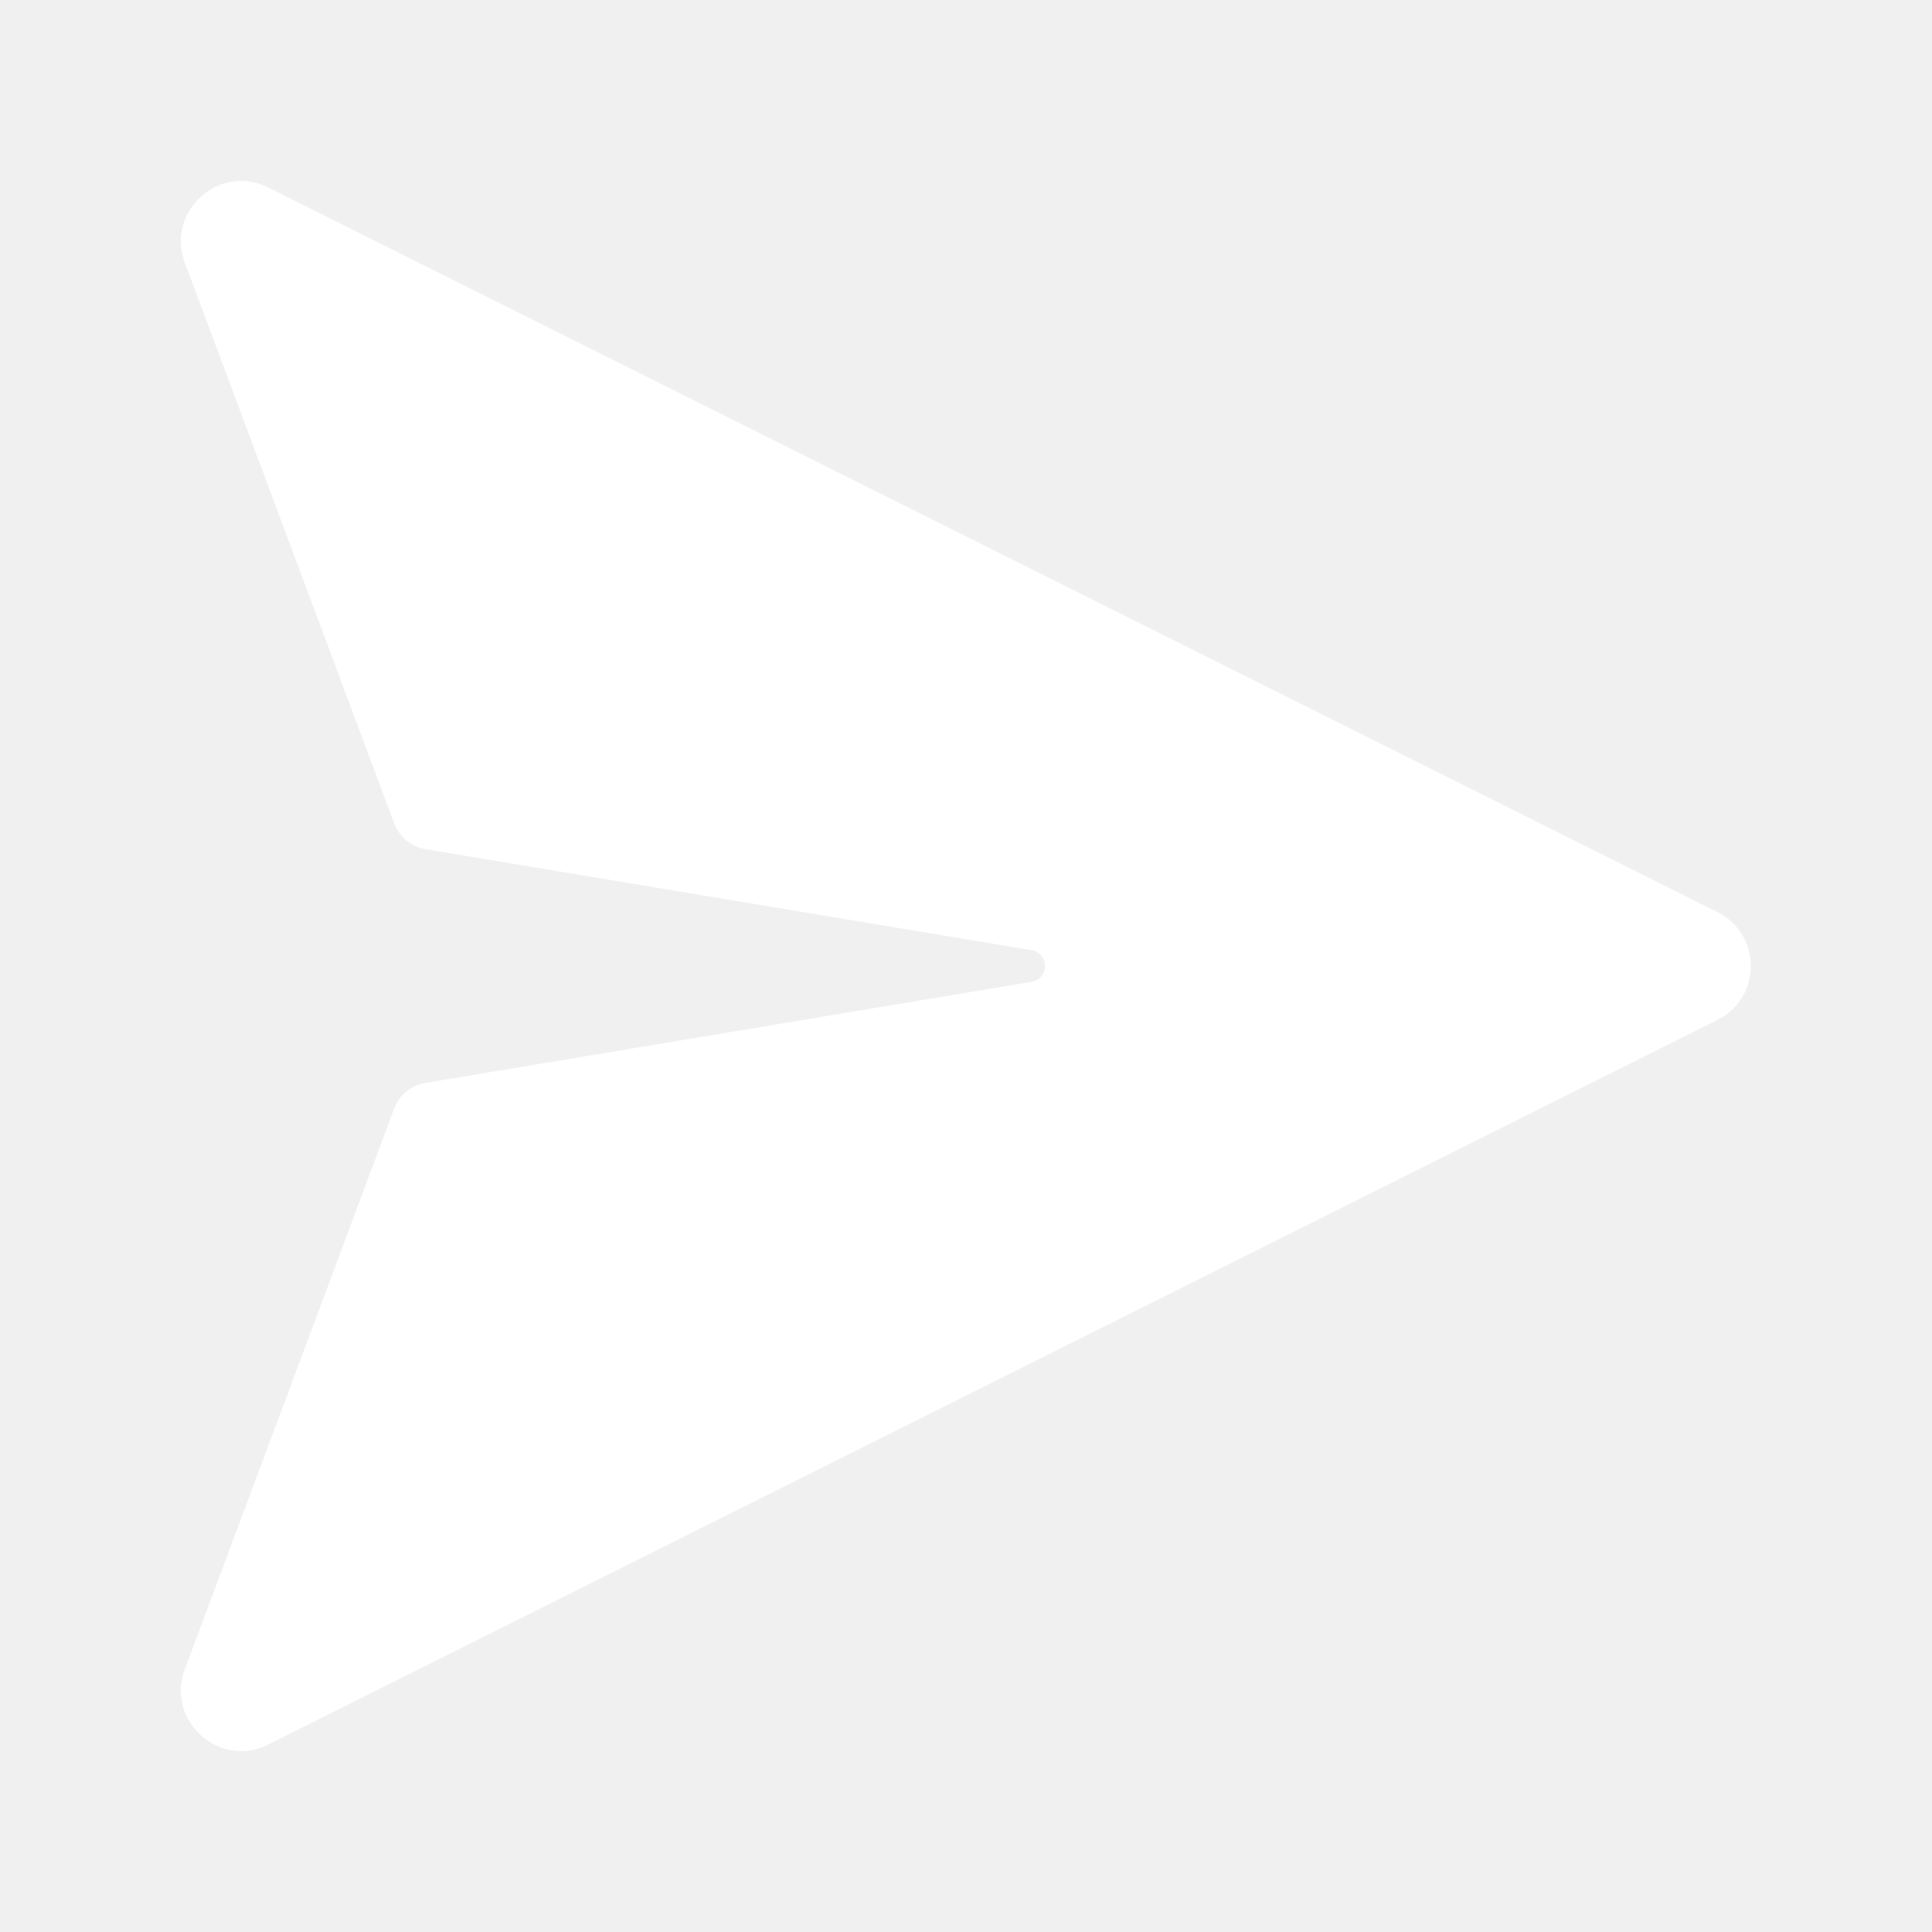
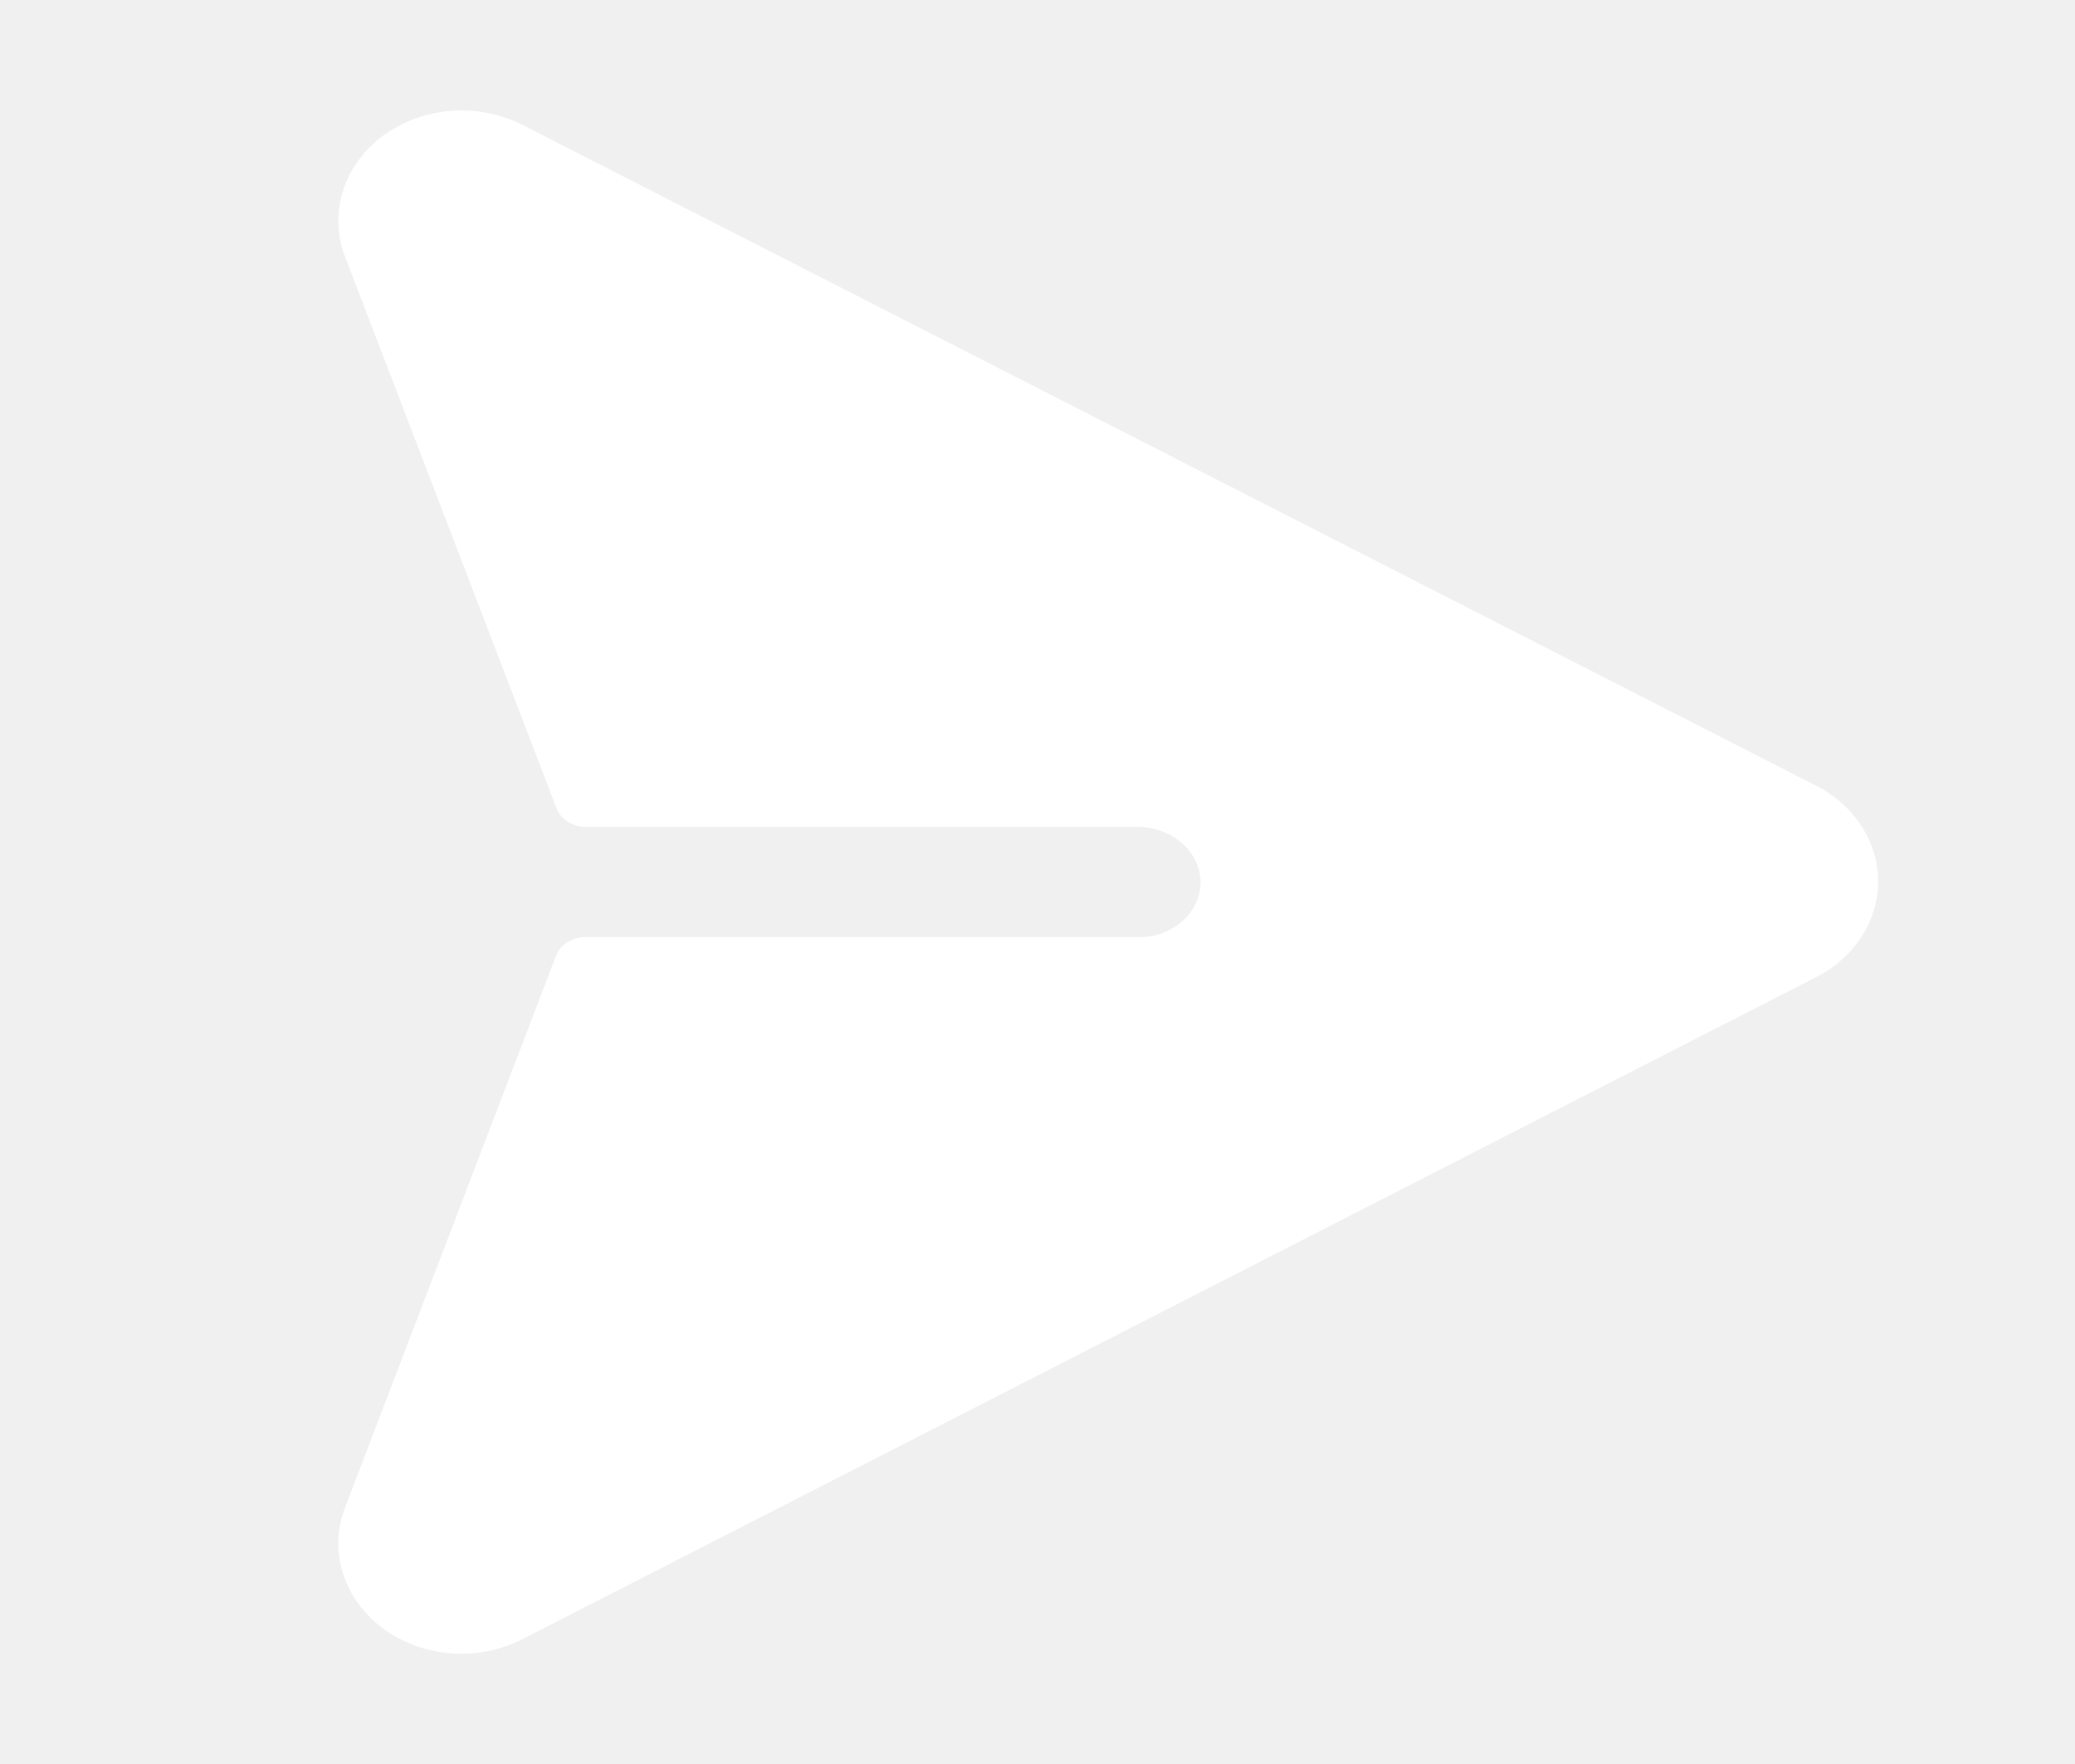
- <svg xmlns="http://www.w3.org/2000/svg" width="24" height="24" viewBox="0 0 24 24" fill="white">
-   <path d="M12.815 12.197L5.283 13.453C5.107 13.482 4.96 13.603 4.897 13.771L2.299 20.728C2.051 21.368 2.72 21.978 3.334 21.671L21.334 12.671C21.887 12.395 21.887 11.606 21.334 11.329L3.334 2.329C2.72 2.022 2.051 2.633 2.299 3.272L4.897 10.229C4.96 10.397 5.107 10.518 5.283 10.548L12.815 11.803C12.924 11.821 12.997 11.924 12.979 12.033C12.965 12.117 12.899 12.183 12.815 12.197Z" fill="#ffffff" />
+ <svg xmlns="http://www.w3.org/2000/svg" width="20" height="17" viewBox="0 0 20 17" fill="none">
+   <path d="M18.102 8.493C18.103 8.682 18.047 8.868 17.94 9.031C17.833 9.195 17.68 9.33 17.495 9.422L5.033 15.798C4.854 15.889 4.652 15.937 4.446 15.938C4.256 15.937 4.069 15.896 3.901 15.818C3.732 15.739 3.587 15.626 3.478 15.487C3.368 15.348 3.298 15.188 3.272 15.02C3.246 14.852 3.265 14.681 3.329 14.52L5.359 9.211C5.379 9.159 5.417 9.113 5.467 9.081C5.518 9.049 5.578 9.031 5.64 9.031H10.977C11.059 9.031 11.139 9.017 11.214 8.988C11.289 8.959 11.356 8.917 11.412 8.863C11.467 8.81 11.51 8.747 11.537 8.679C11.565 8.61 11.576 8.537 11.571 8.465C11.557 8.328 11.487 8.201 11.373 8.109C11.259 8.017 11.111 7.967 10.958 7.969H5.645C5.583 7.969 5.523 7.952 5.472 7.919C5.422 7.887 5.384 7.842 5.364 7.789L3.327 2.477C3.248 2.273 3.24 2.053 3.304 1.845C3.368 1.637 3.501 1.452 3.685 1.313C3.87 1.175 4.097 1.09 4.337 1.069C4.577 1.049 4.818 1.095 5.028 1.2L17.497 7.568C17.681 7.66 17.833 7.794 17.939 7.957C18.046 8.119 18.102 8.304 18.102 8.493Z" fill="white" />
</svg>
